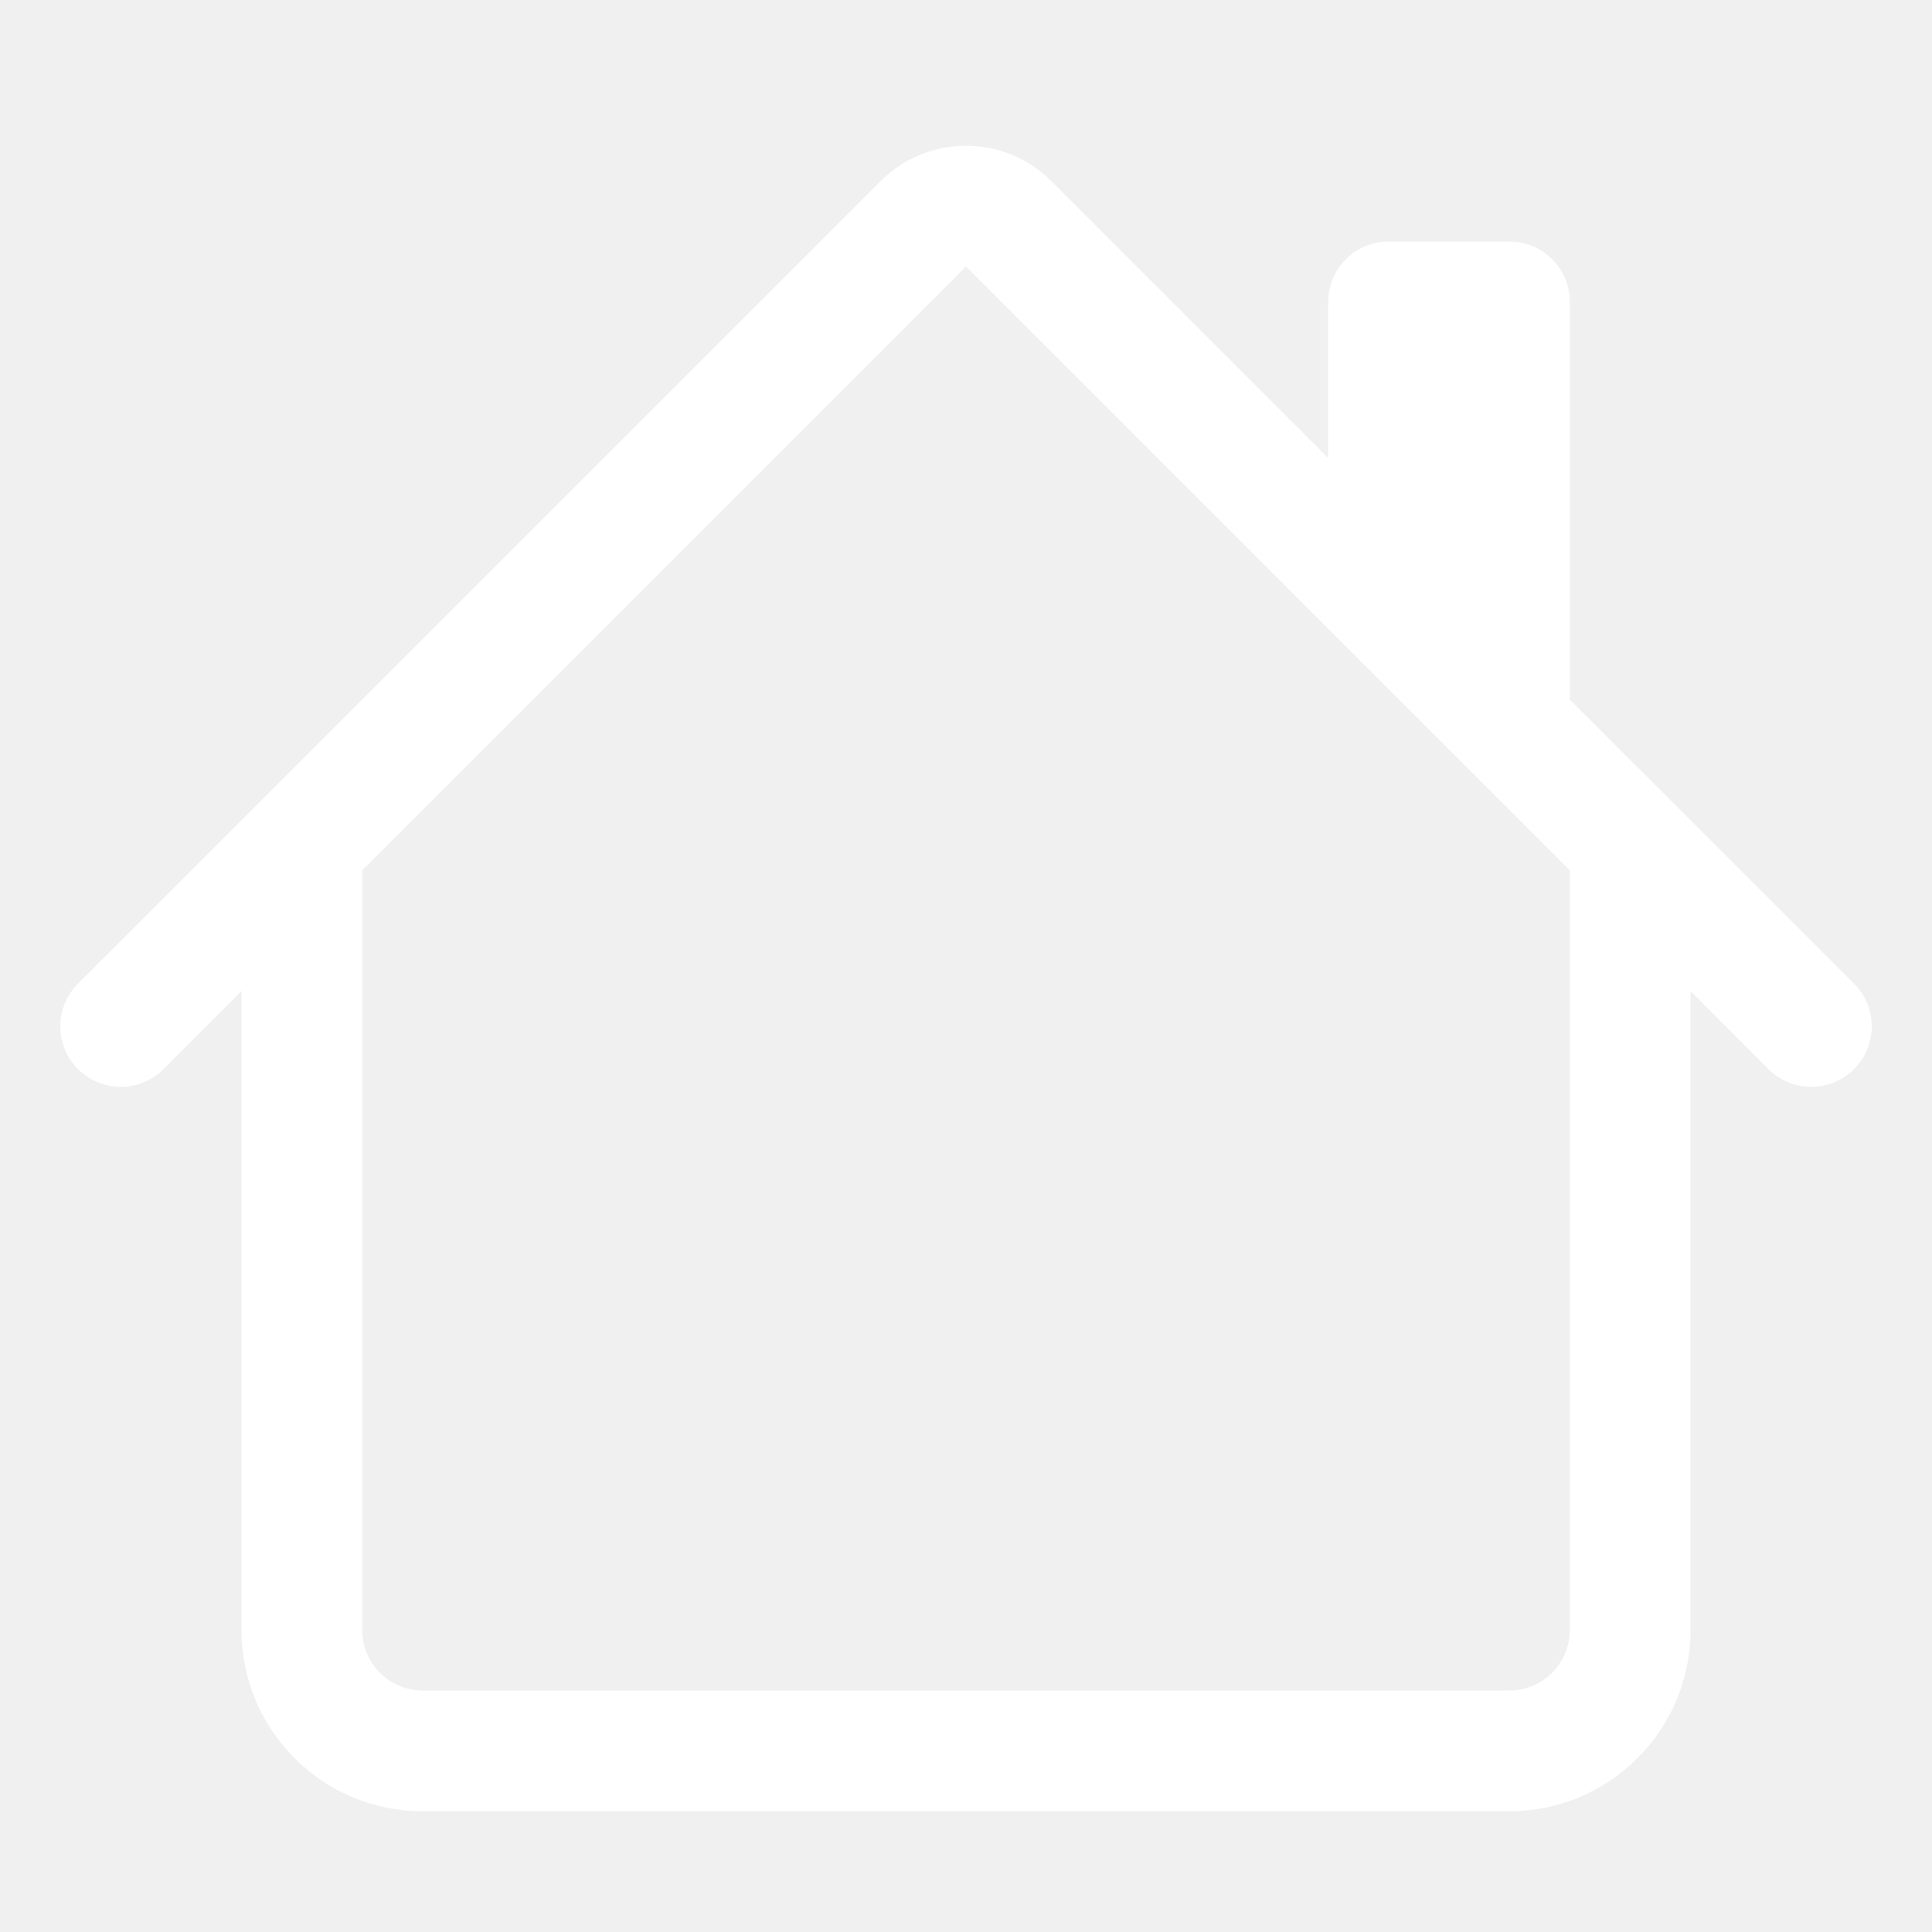
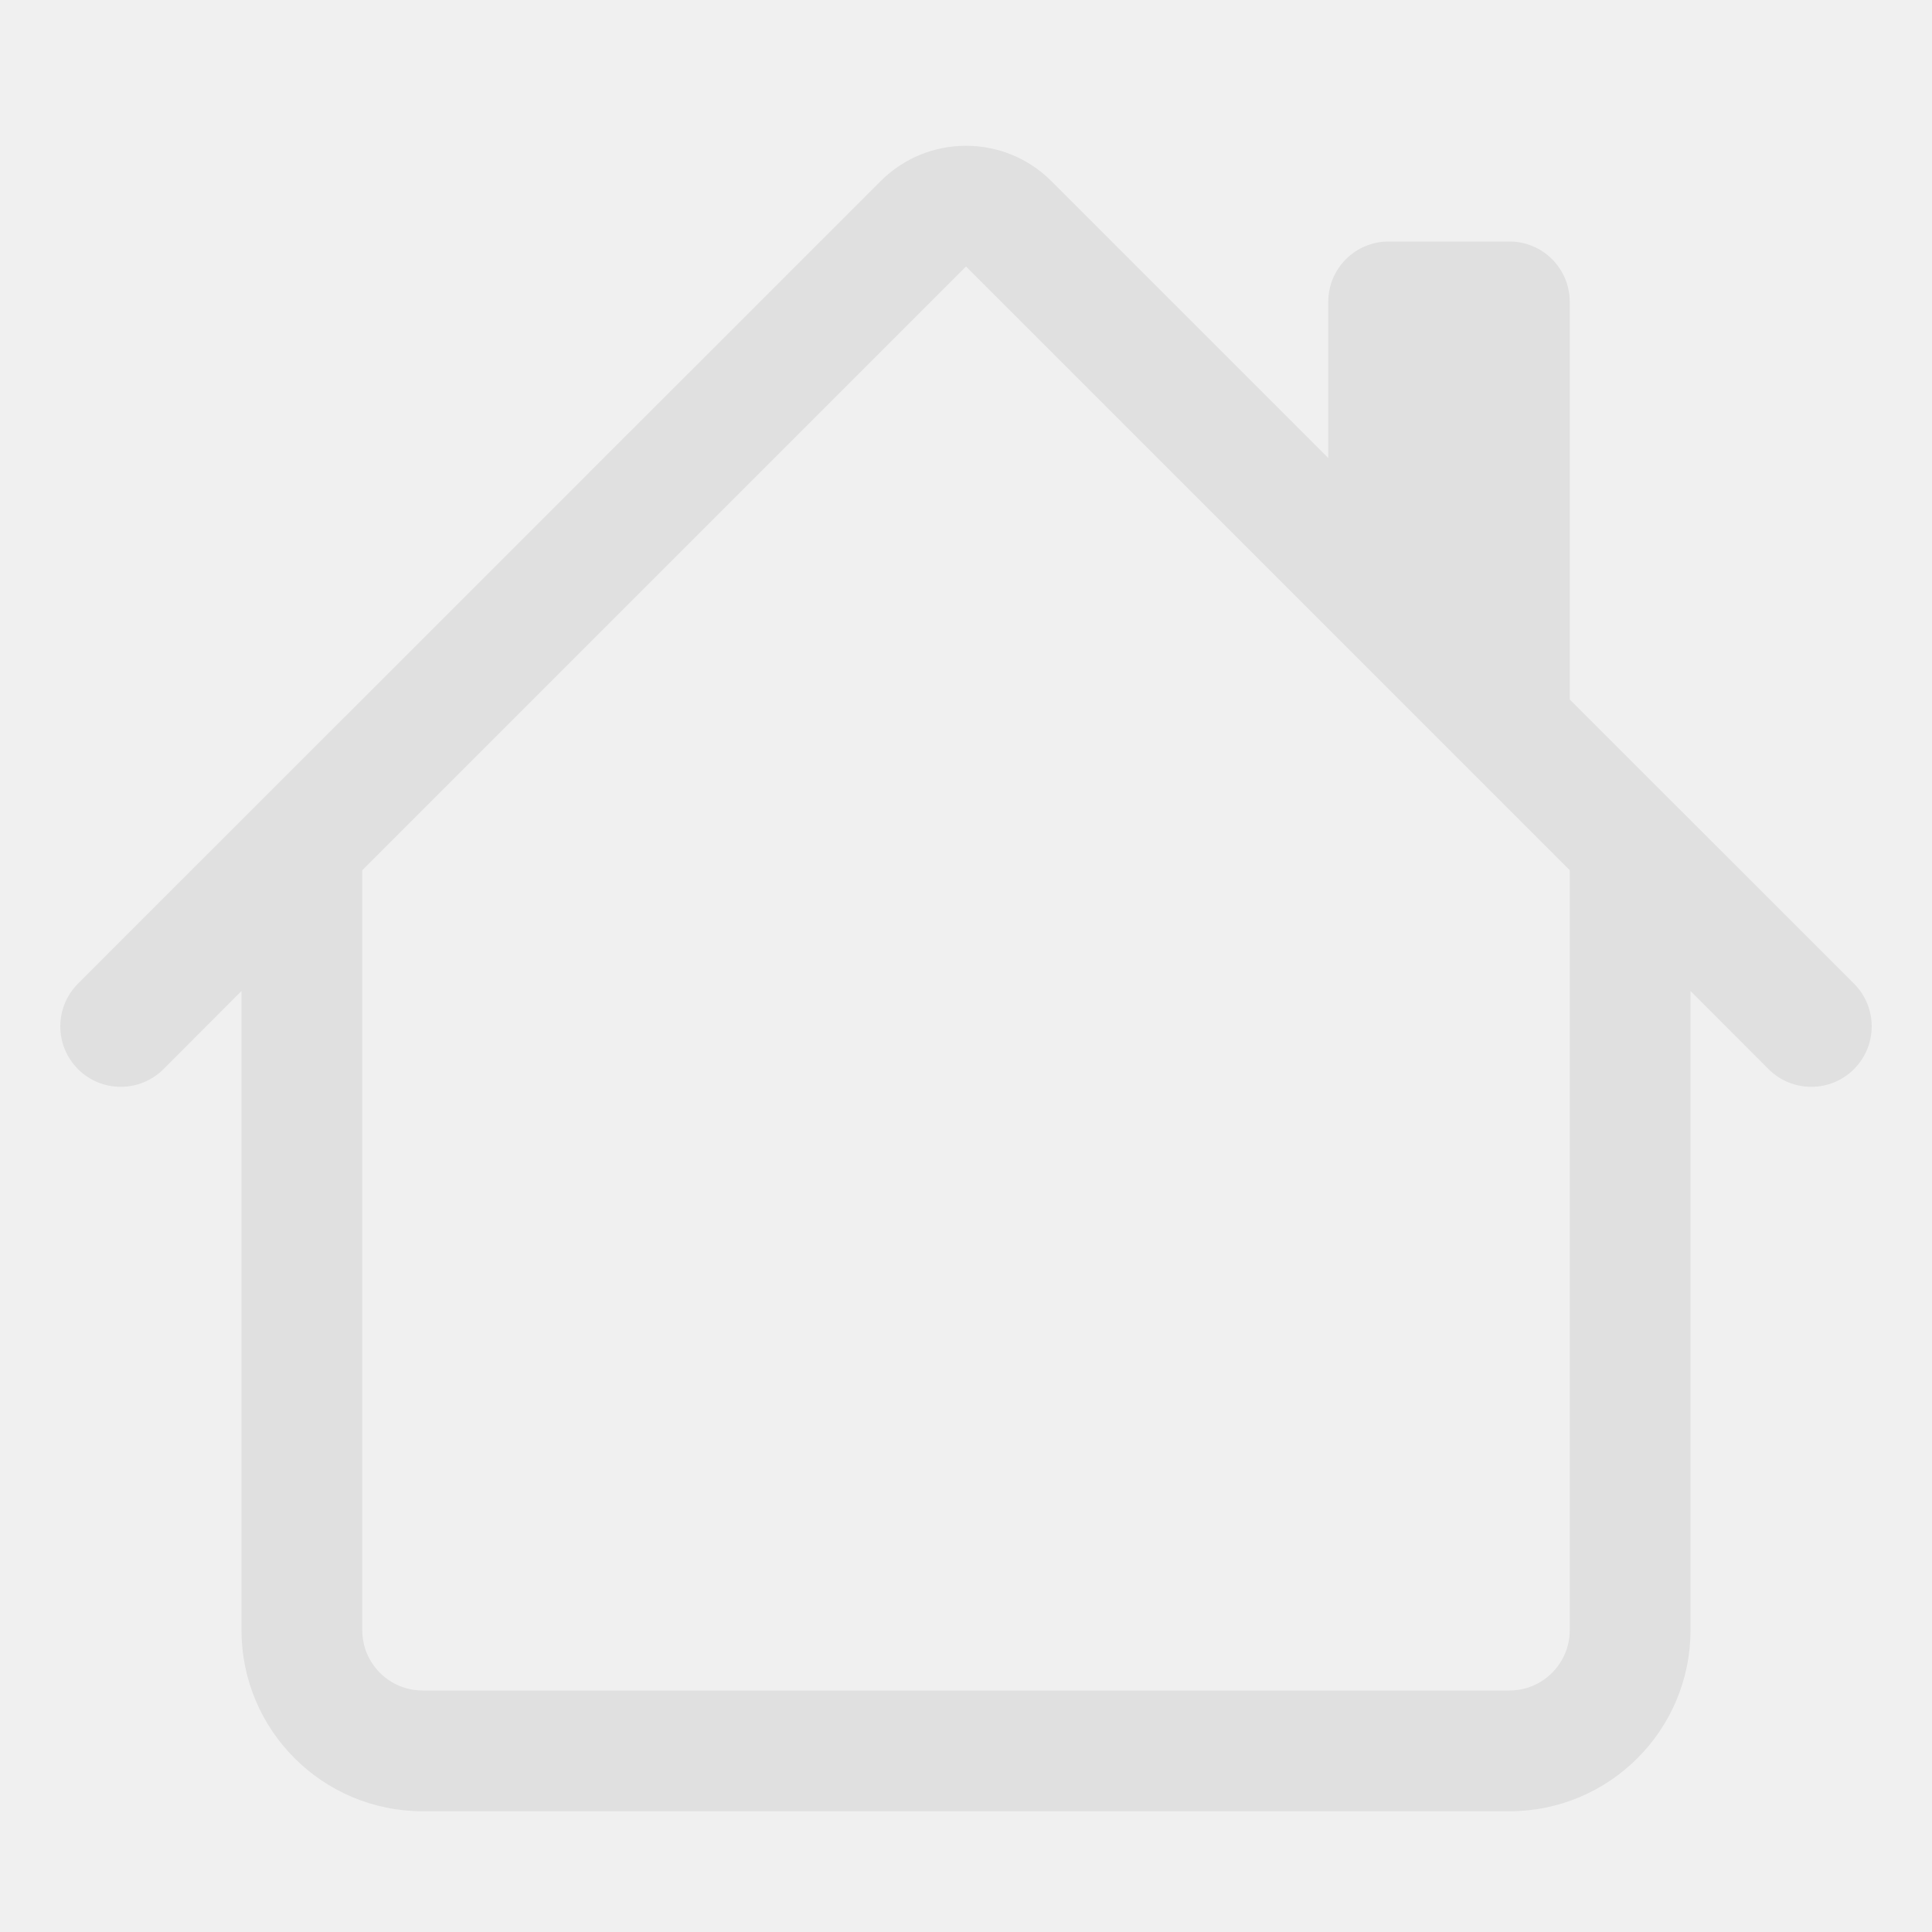
- <svg xmlns="http://www.w3.org/2000/svg" width="16" height="16" fill="#FFF" class="svg-icon" viewBox="0 0 16 16">
+ <svg xmlns="http://www.w3.org/2000/svg" width="16" height="16" fill="#E0E0E0" class="svg-icon" viewBox="0 0 16 16">
  <path d="M8.707 1.5a1 1 0 0 0-1.414 0L.646 8.146a.5.5 0 0 0 .708.708L2 8.207V13.5A1.5 1.5 0 0 0 3.5 15h9a1.5 1.5 0 0 0 1.5-1.5V8.207l.646.647a.5.5 0 0 0 .708-.708L13 5.793V2.5a.5.5 0 0 0-.5-.5h-1a.5.5 0 0 0-.5.5v1.293L8.707 1.5ZM13 7.207V13.5a.5.5 0 0 1-.5.5h-9a.5.5 0 0 1-.5-.5V7.207l5-5 5 5Z" />
</svg>
